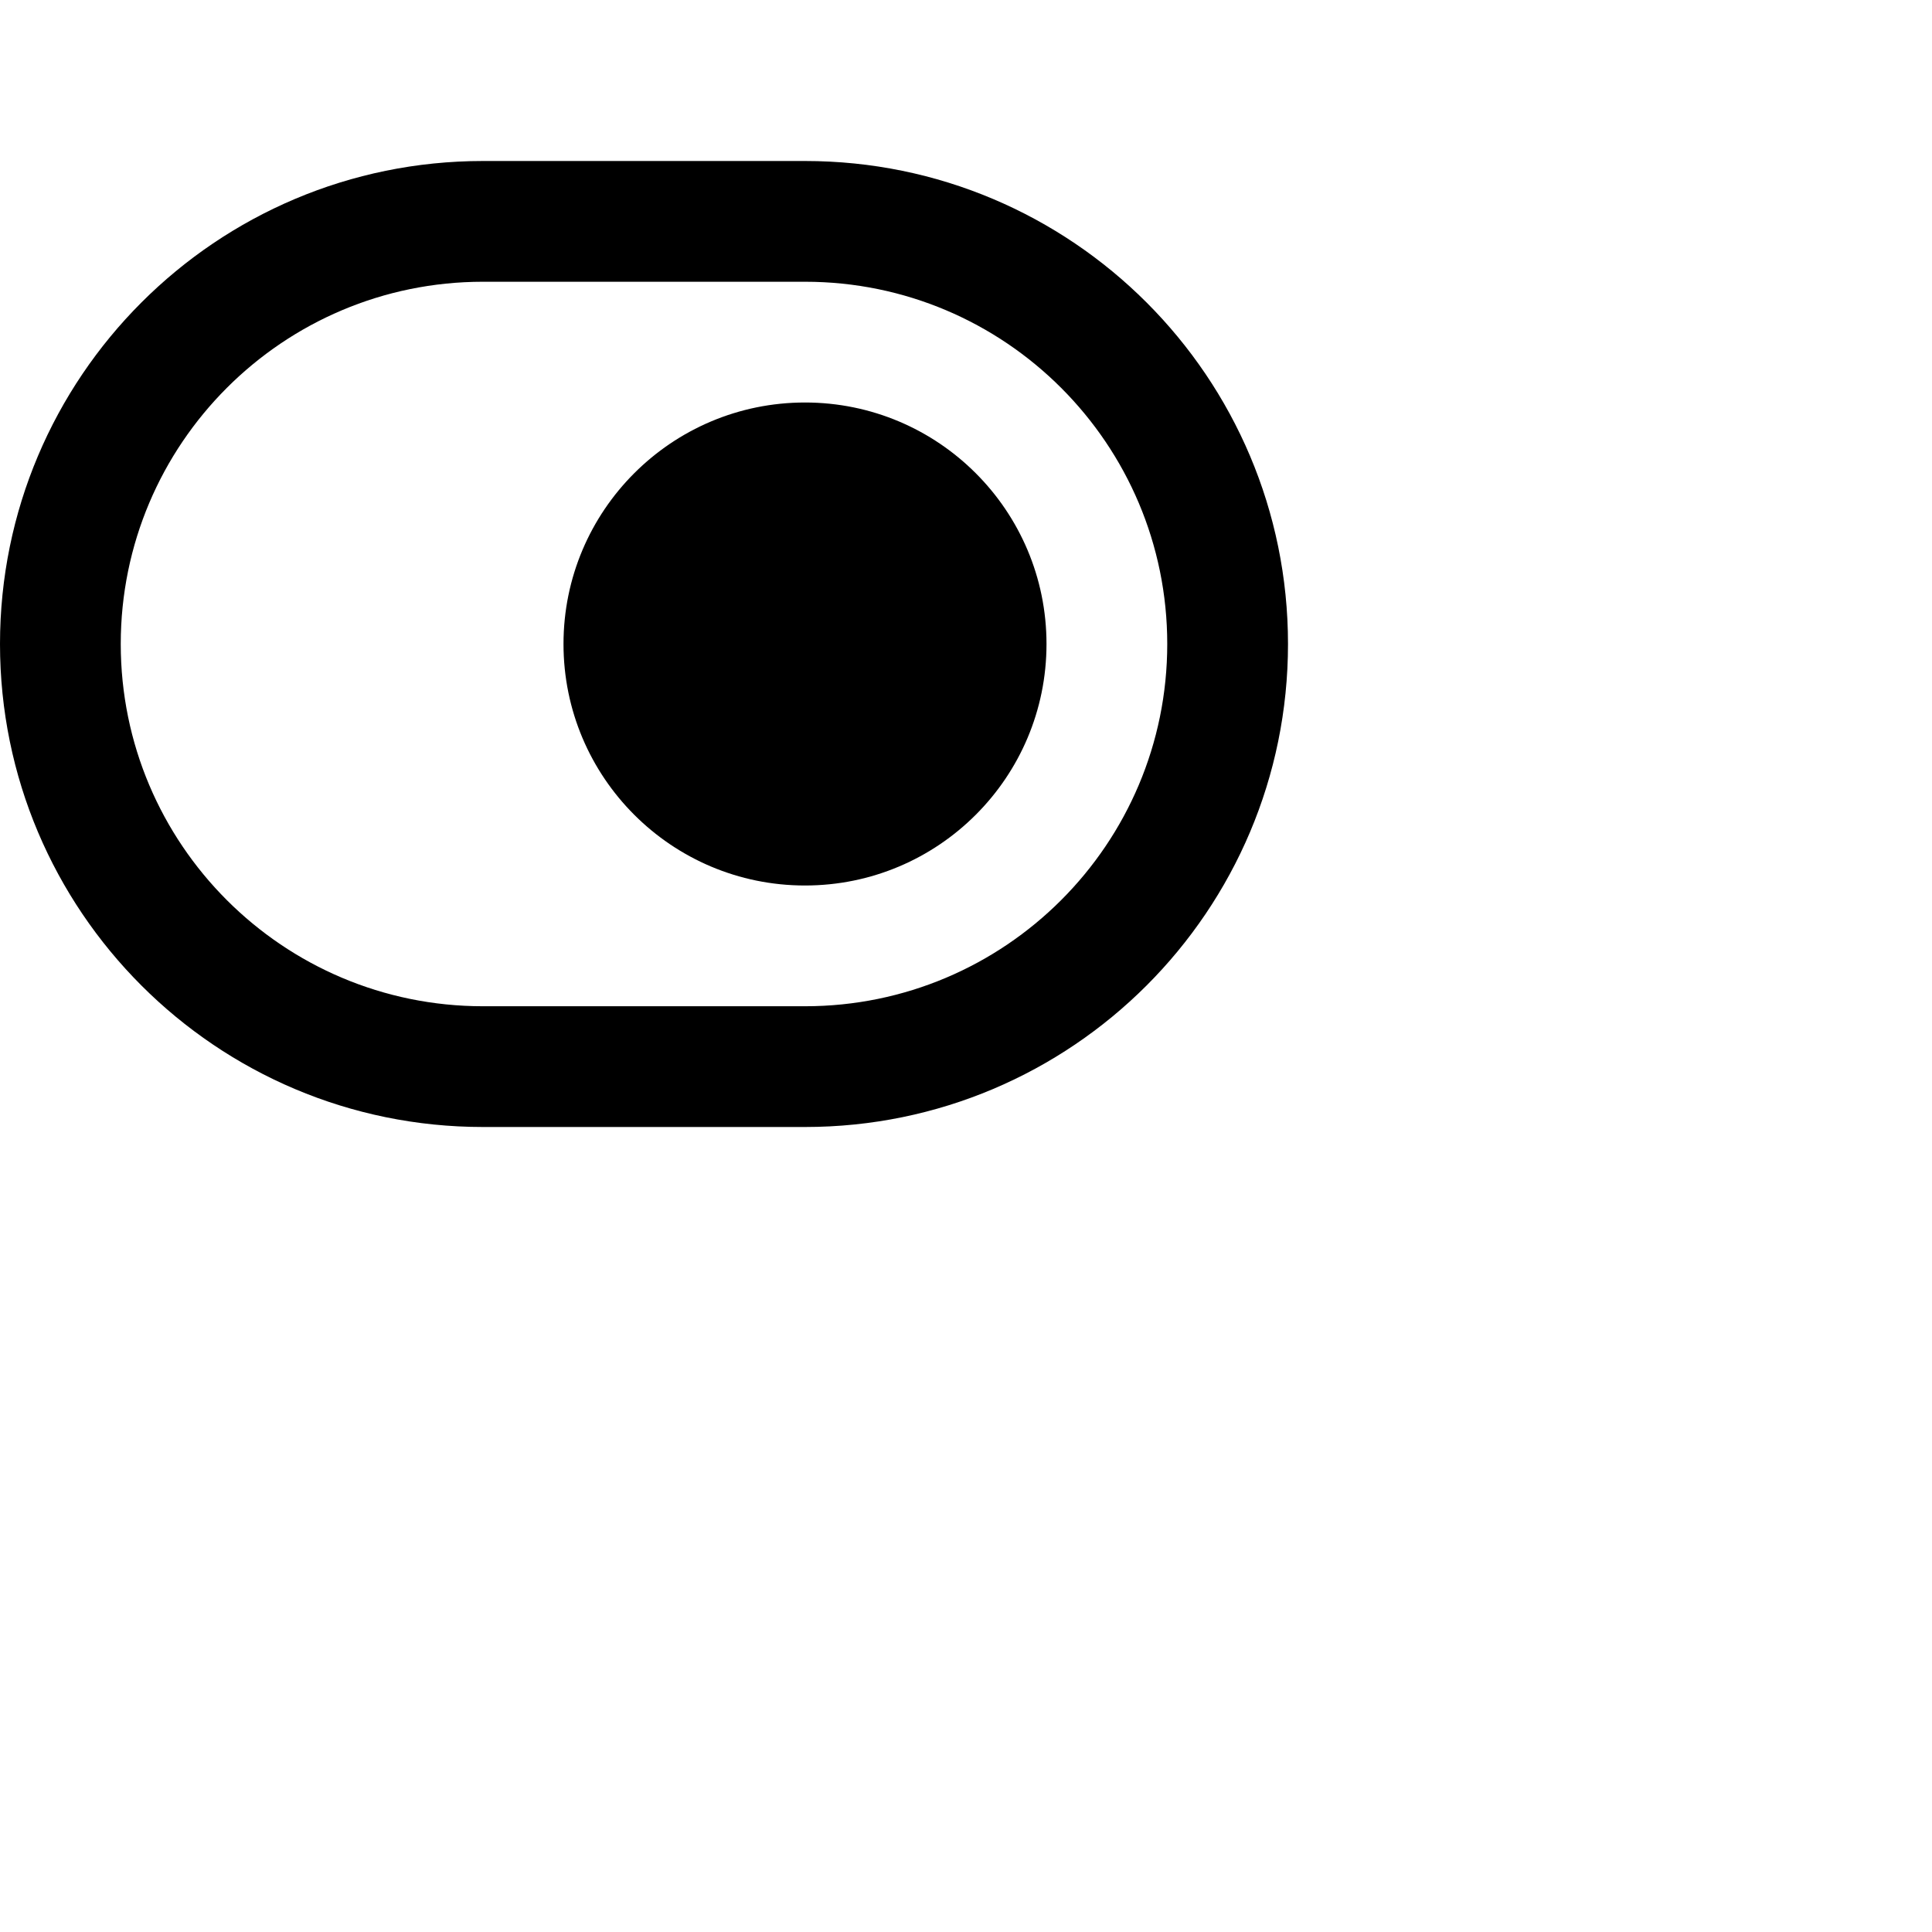
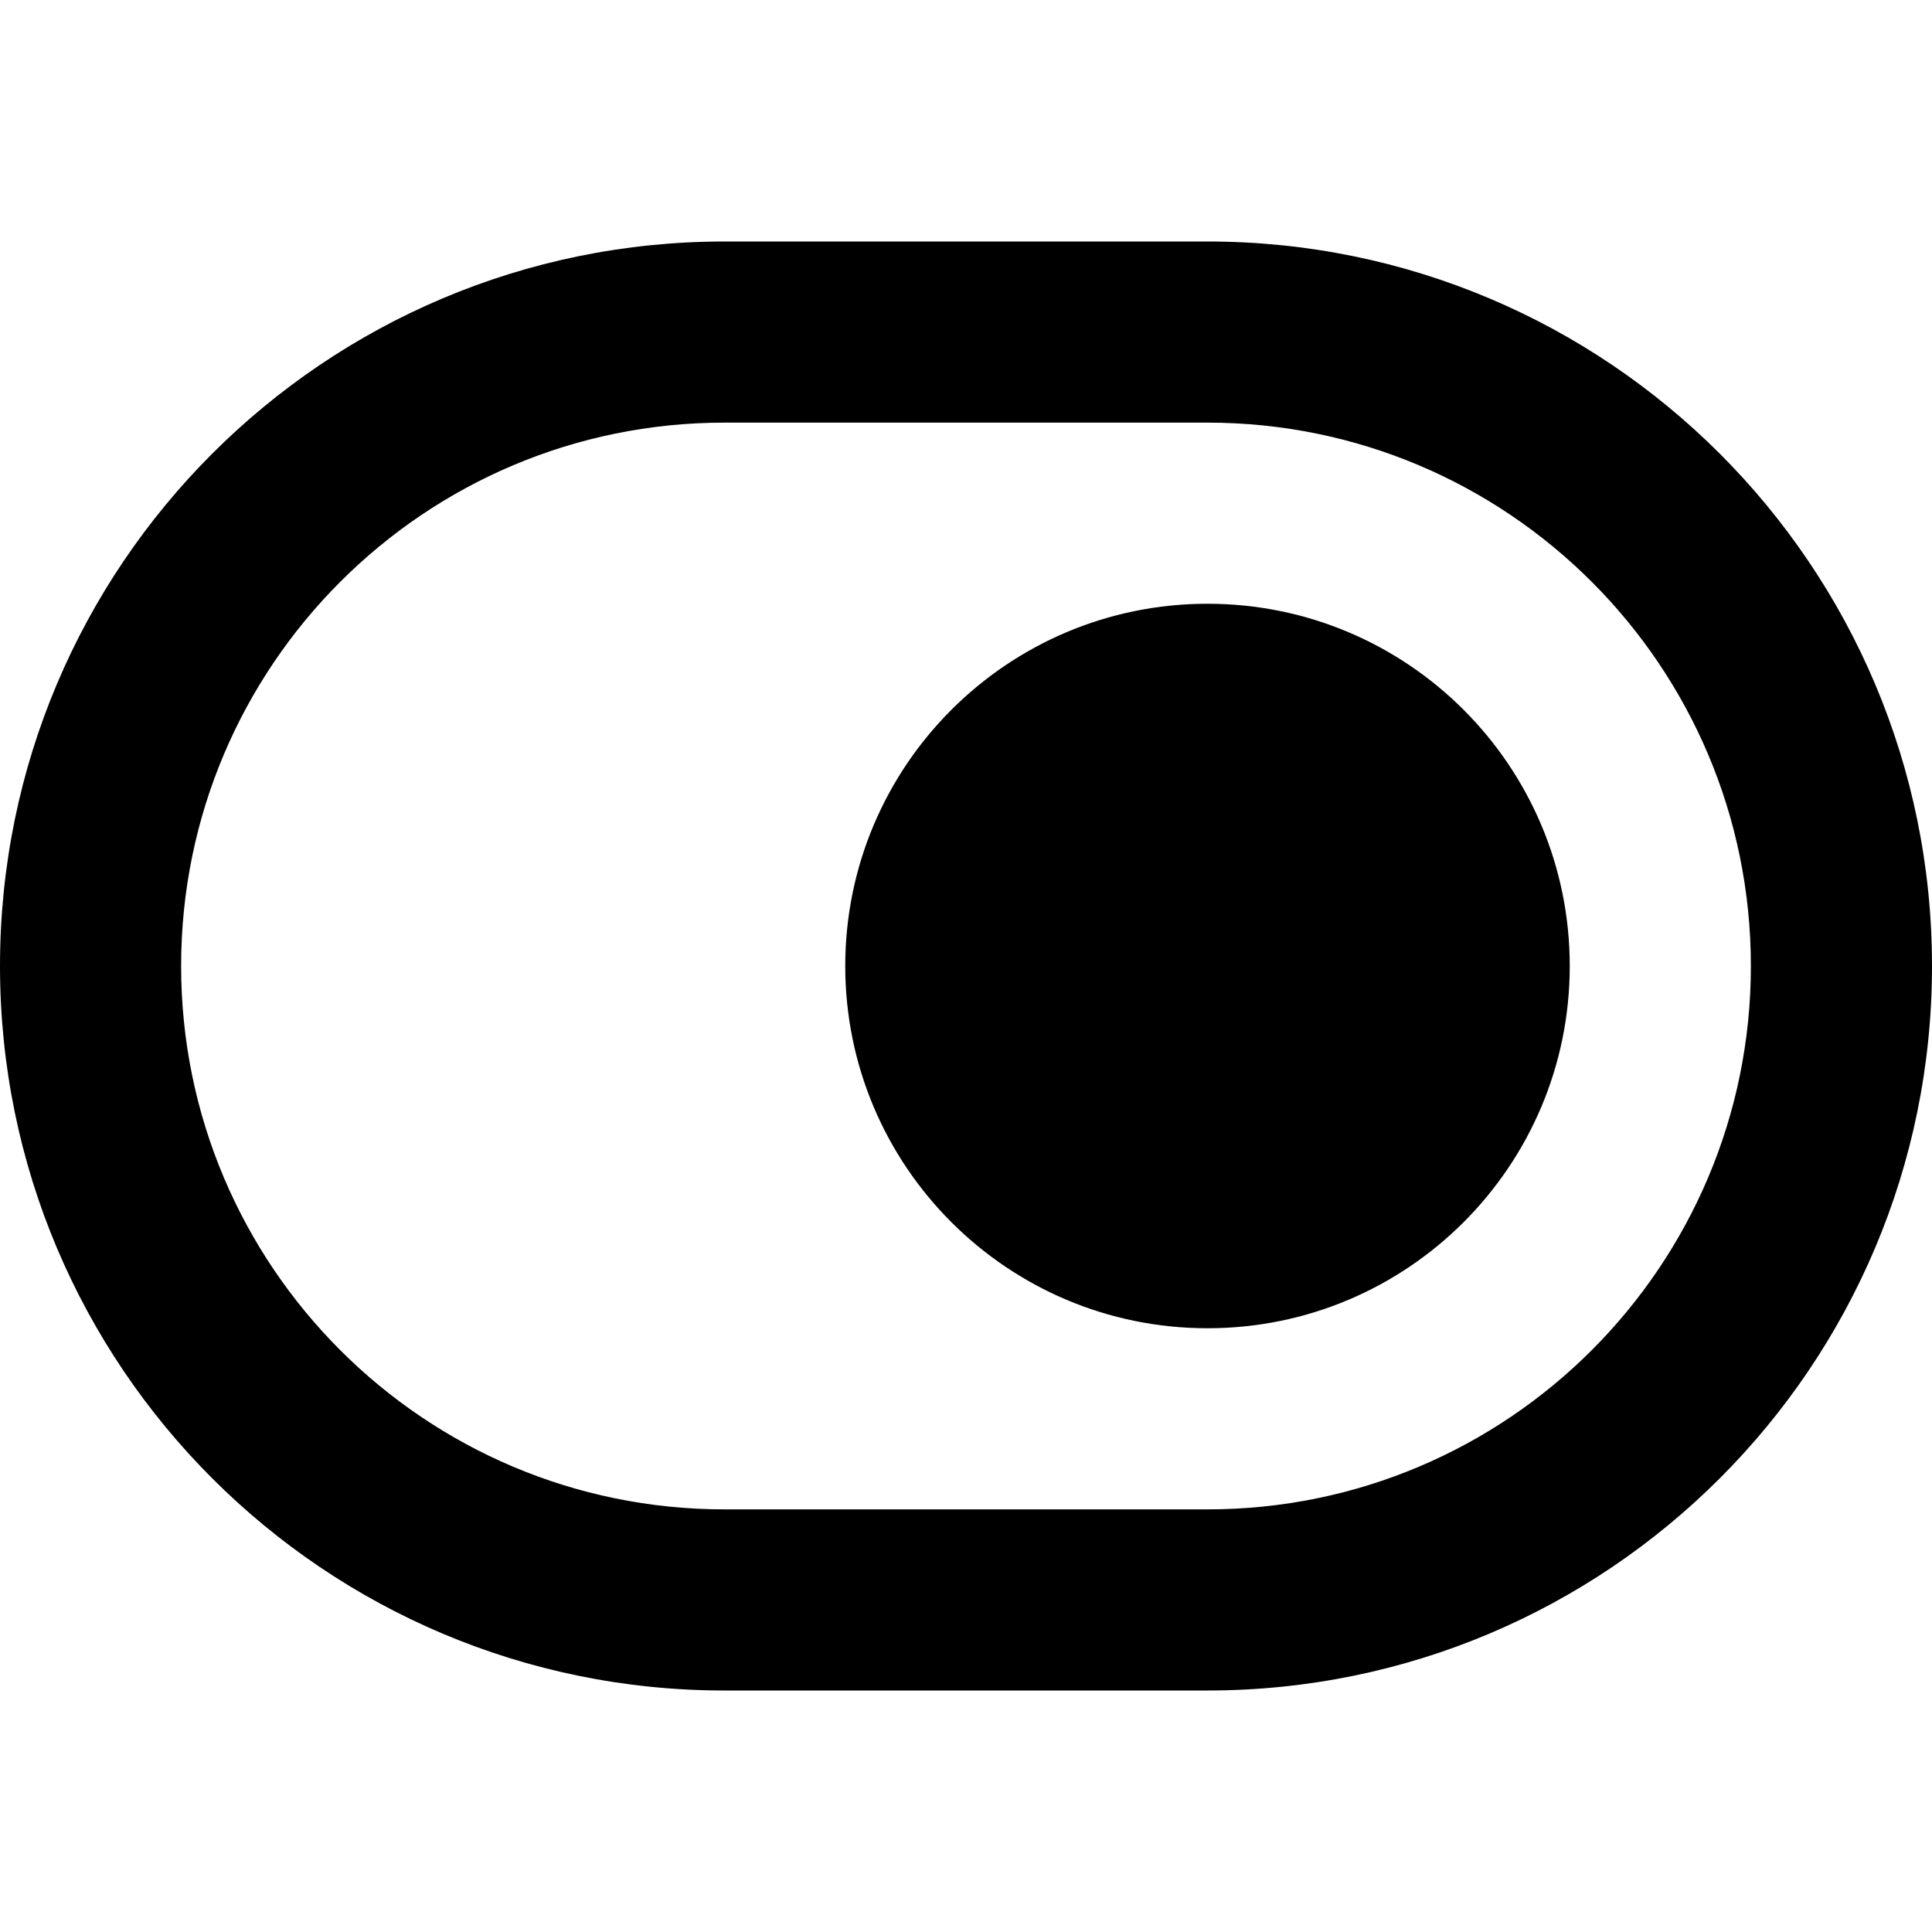
- <svg xmlns="http://www.w3.org/2000/svg" height="16" stroke-linejoin="round" viewBox="0 0 24 24" width="16">
+ <svg xmlns="http://www.w3.org/2000/svg" height="16" stroke-linejoin="round" viewBox="0 0 16 16" width="16">
  <path fill-rule="evenodd" clip-rule="evenodd" d="M6 3.5H10C12.485 3.5 14.5 5.515 14.5 8C14.5 10.485 12.485 12.5 10 12.5H6C3.515 12.5 1.5 10.485 1.5 8C1.5 5.515 3.515 3.5 6 3.5ZM0 8C0 4.686 2.686 2 6 2H10C13.314 2 16 4.686 16 8C16 11.314 13.314 14 10 14H6C2.686 14 0 11.314 0 8ZM10 11C11.657 11 13 9.657 13 8C13 6.343 11.657 5 10 5C8.343 5 7 6.343 7 8C7 9.657 8.343 11 10 11Z" fill="currentColor" />
</svg>
